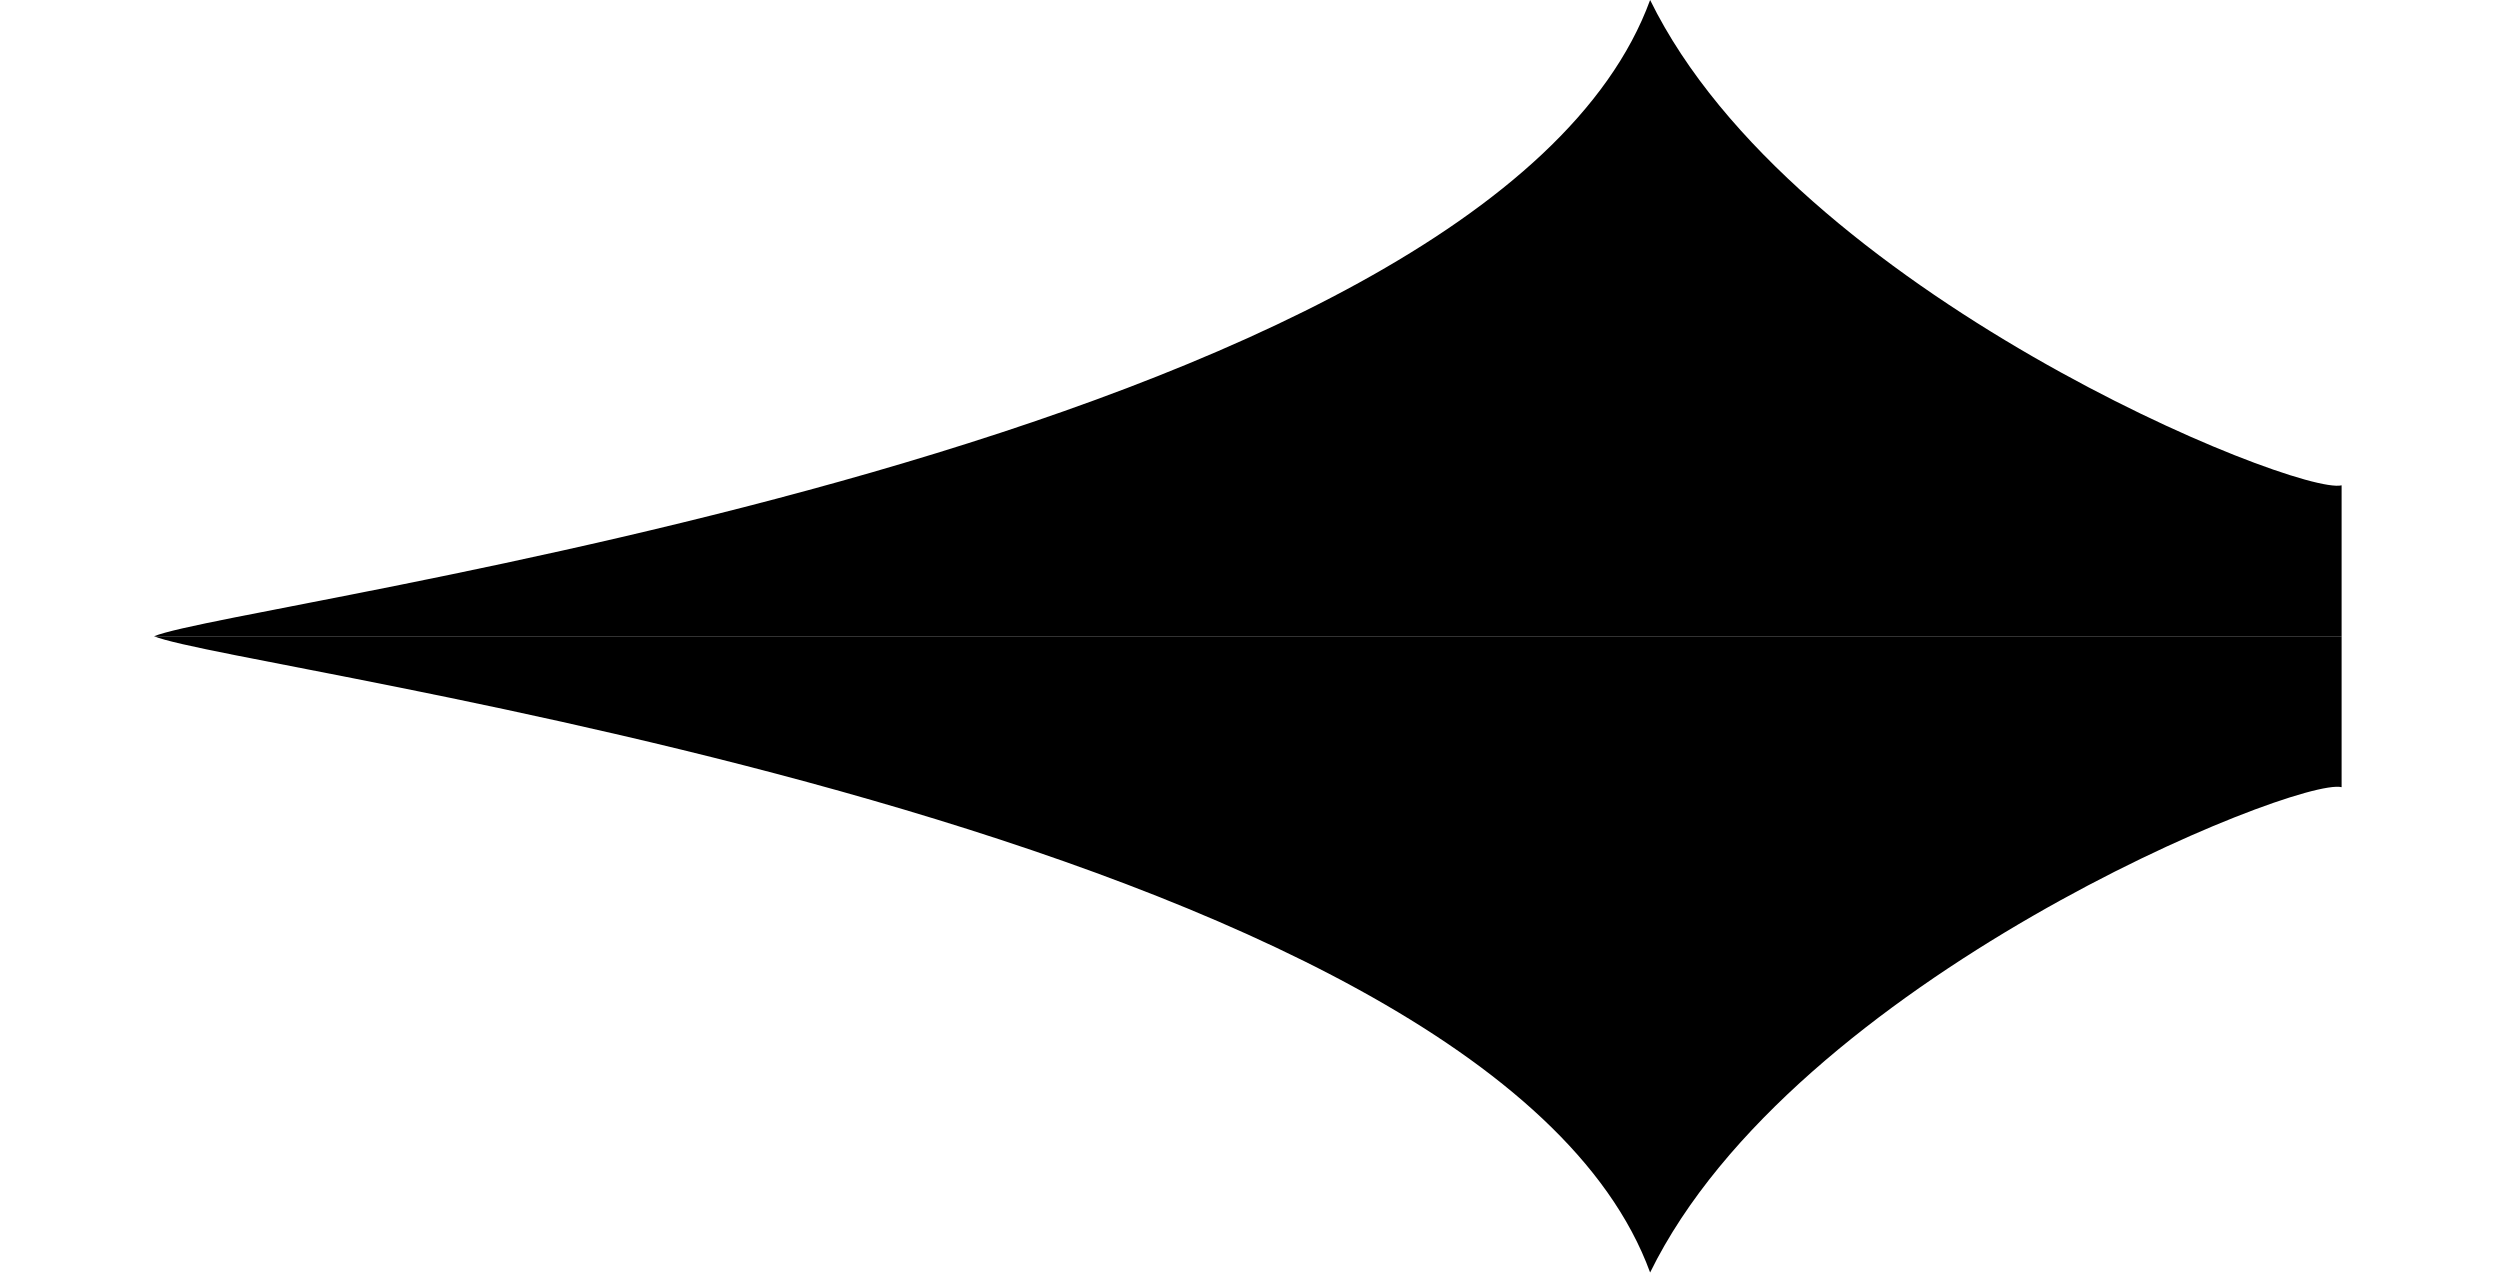
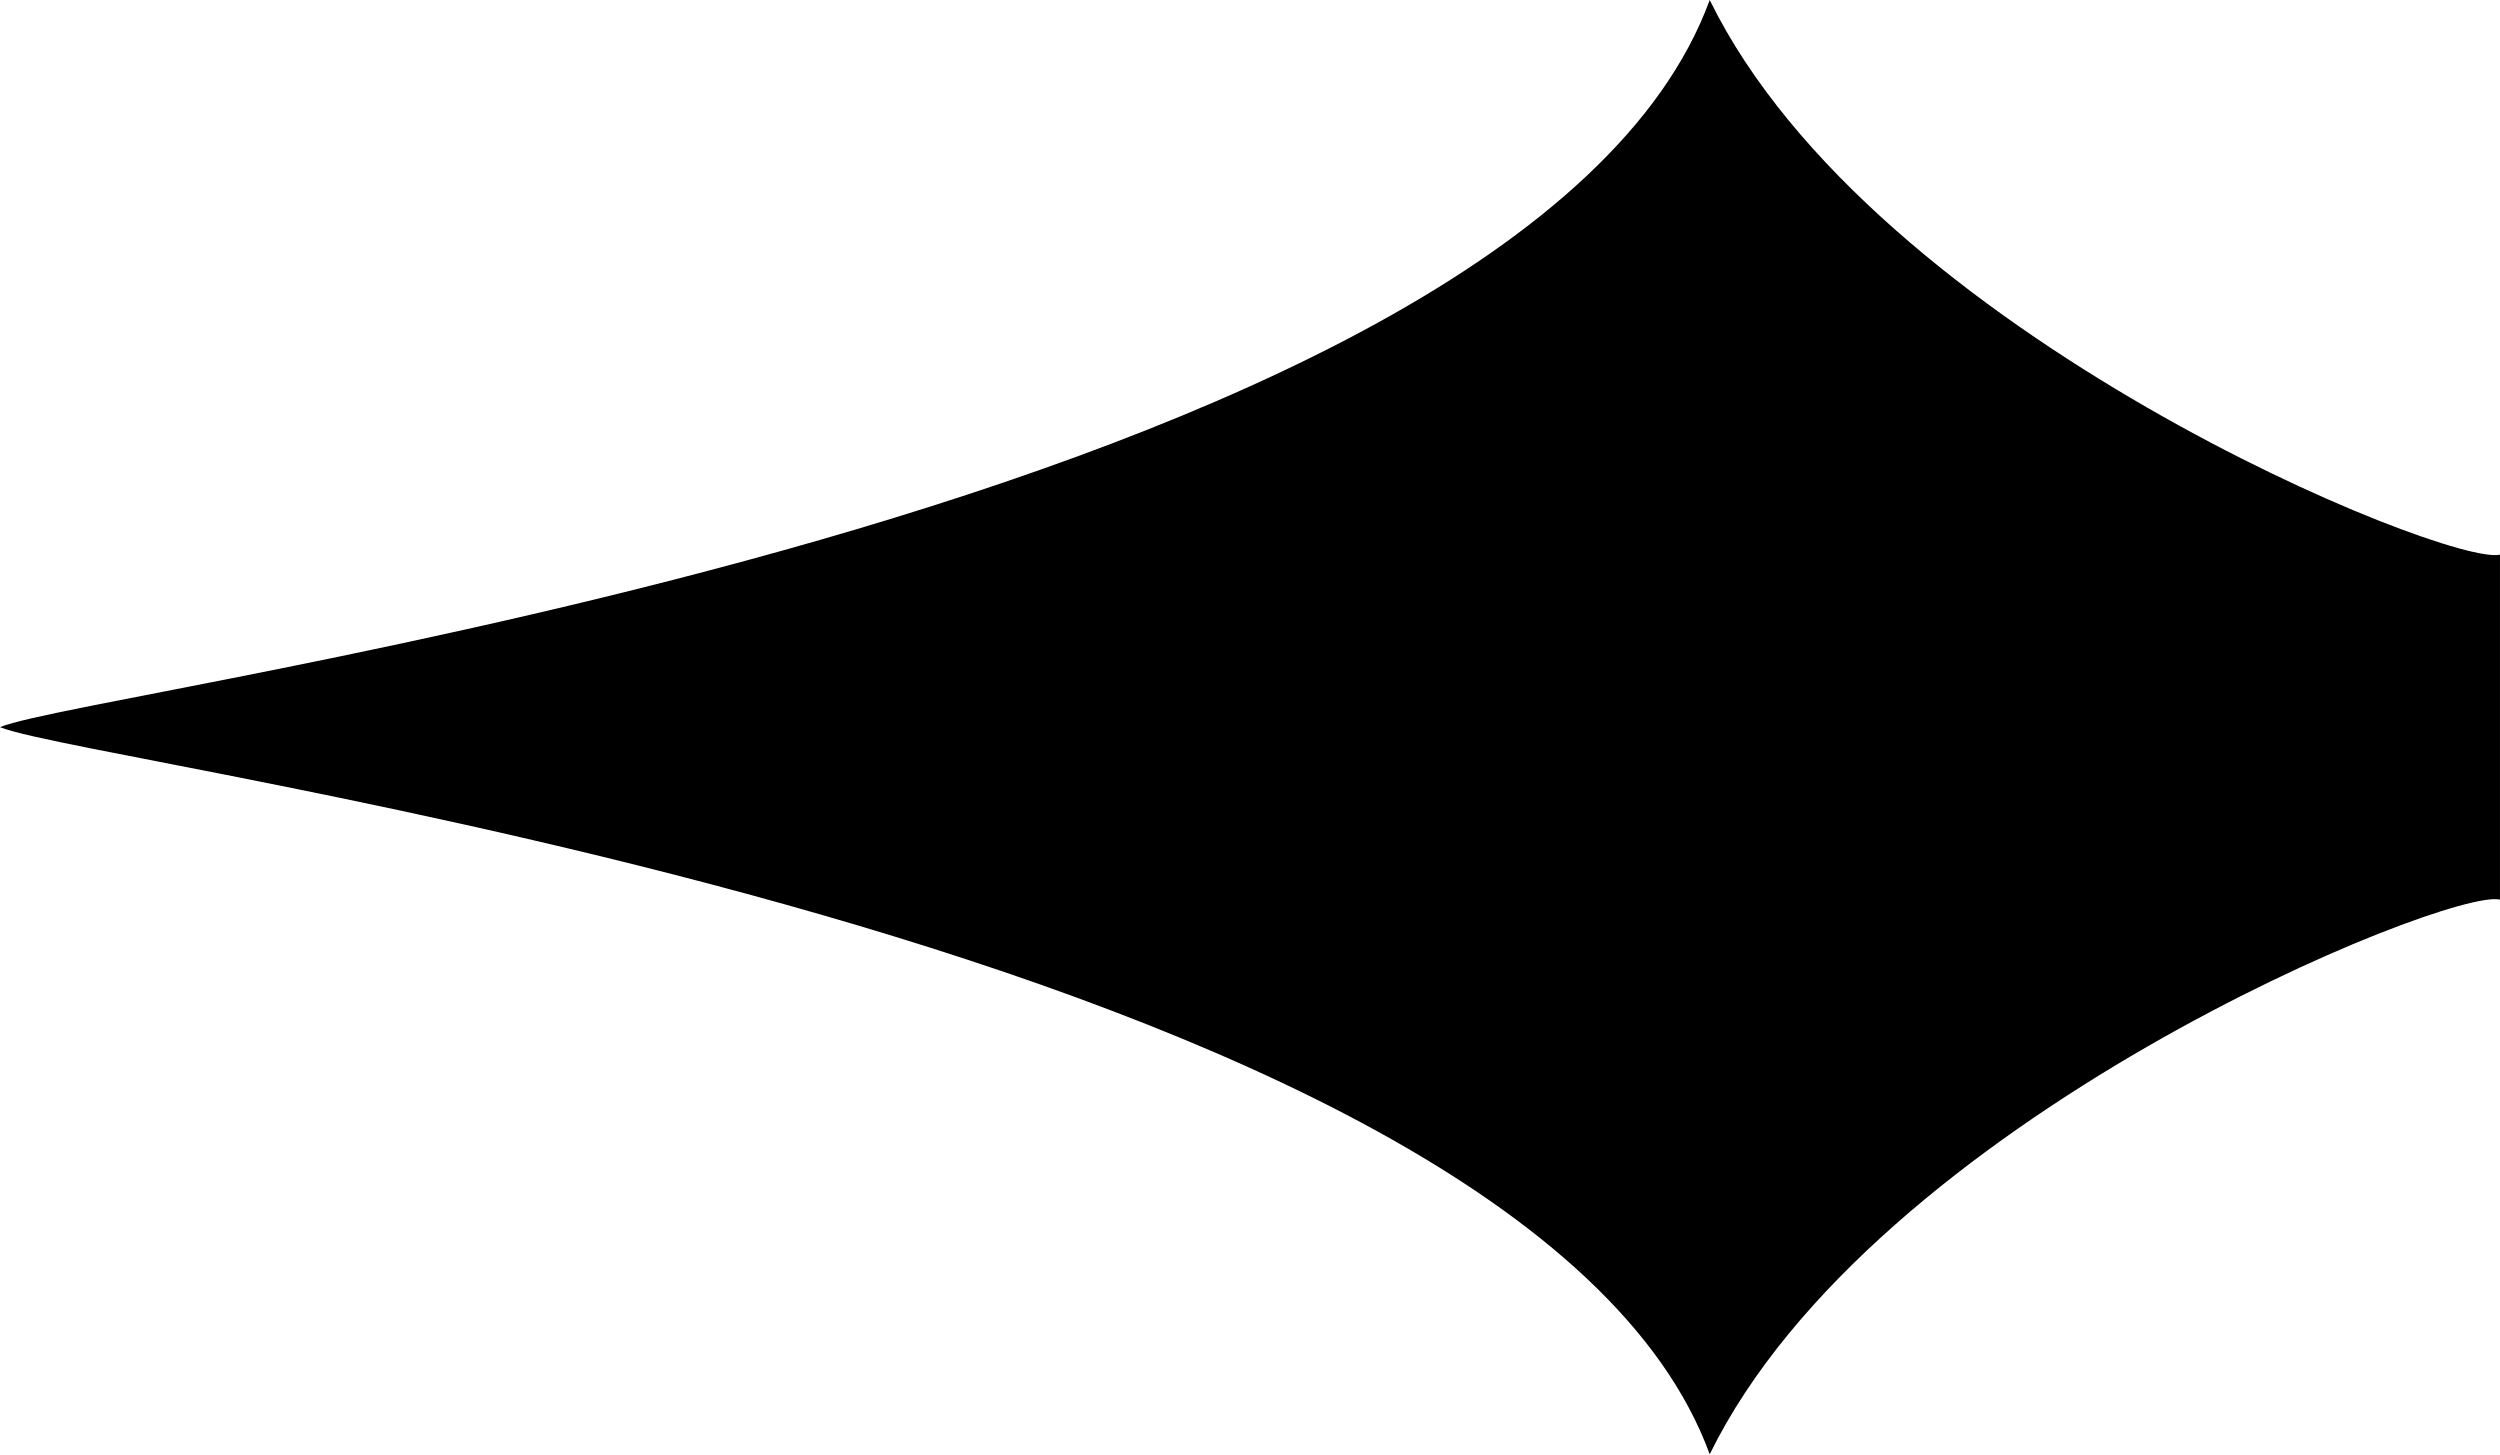
- <svg xmlns="http://www.w3.org/2000/svg" shape-rendering="geometricPrecision" image-rendering="optimizeQuality" fill-rule="evenodd" clip-rule="evenodd" viewBox="0 0 140 82" height="3.8px" width="7.4px">
-   <g transform="matrix(-1, 0, 0, 1, 139.725, 0)">
-     <path d="M 139.725 40.64 C 134.464 38.435 54.579 28.477 44.168 0 C 34.989 18.723 2.878 31.687 0 31 L 0 40.64 L 139.725 40.64 Z" style="" />
-     <path d="M 139.725 40.64 C 134.464 42.845 54.579 52.803 44.168 81.28 C 34.989 62.557 2.878 49.593 0 50.28 L 0 40.64 L 139.725 40.64 Z" style="" />
-   </g>
+ <svg xmlns="http://www.w3.org/2000/svg" shape-rendering="geometricPrecision" image-rendering="optimizeQuality" fill-rule="evenodd" clip-rule="evenodd">
+   <path d="M0 40.64C5.261 38.435 85.146 28.477 95.557 0c9.179 18.723 41.29 31.687 44.168 31v9.64H0Zm0 0c5.261 2.205 85.146 12.163 95.557 40.64 9.179-18.723 41.29-31.687 44.168-31v-9.64H0Z" />
</svg>
